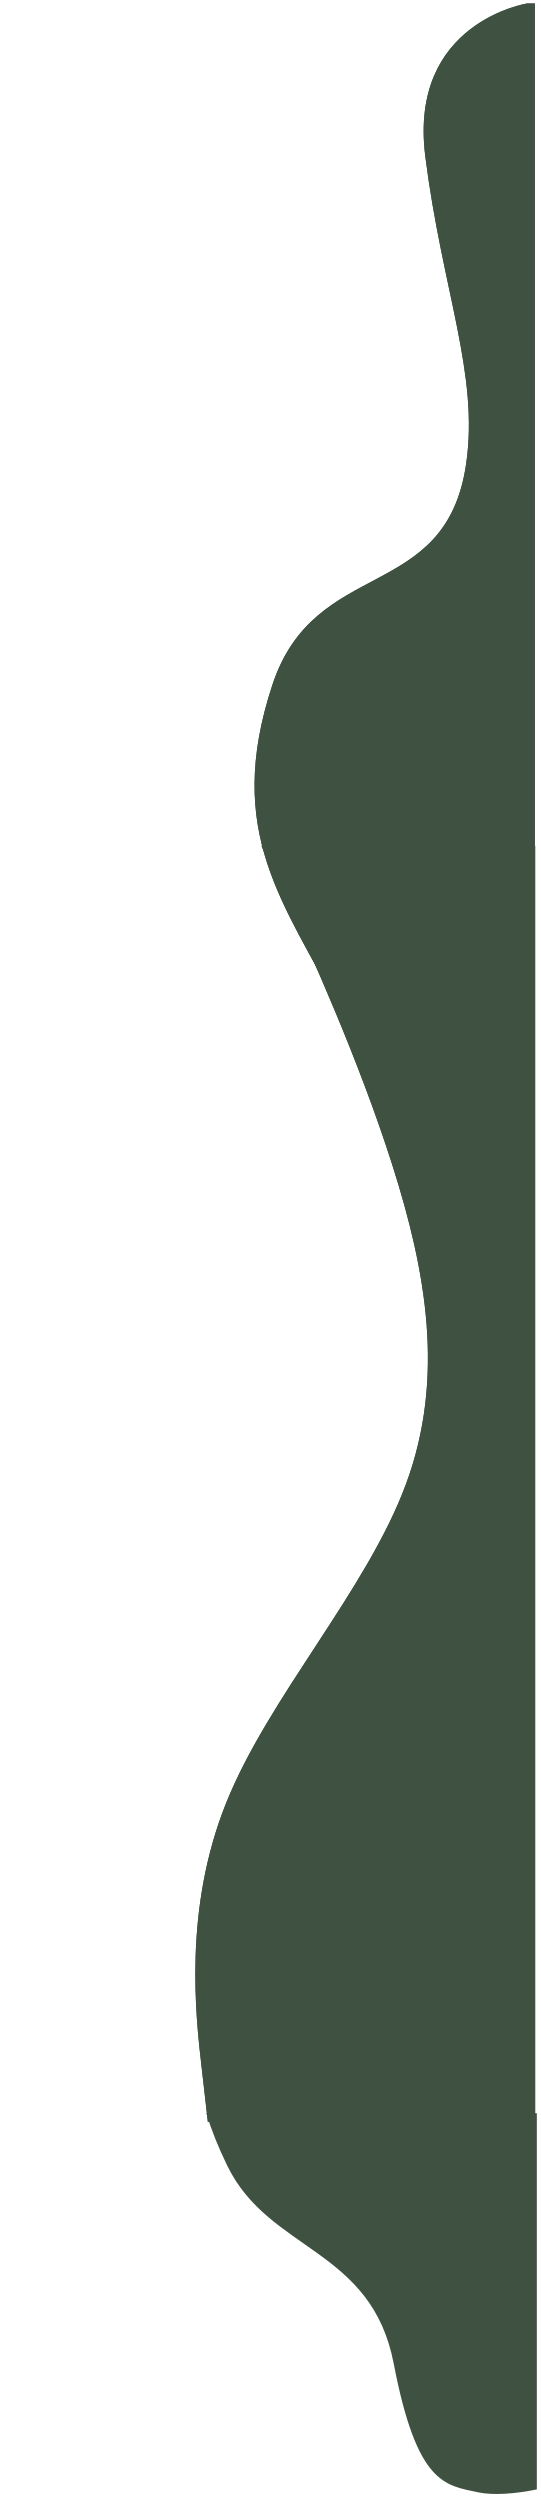
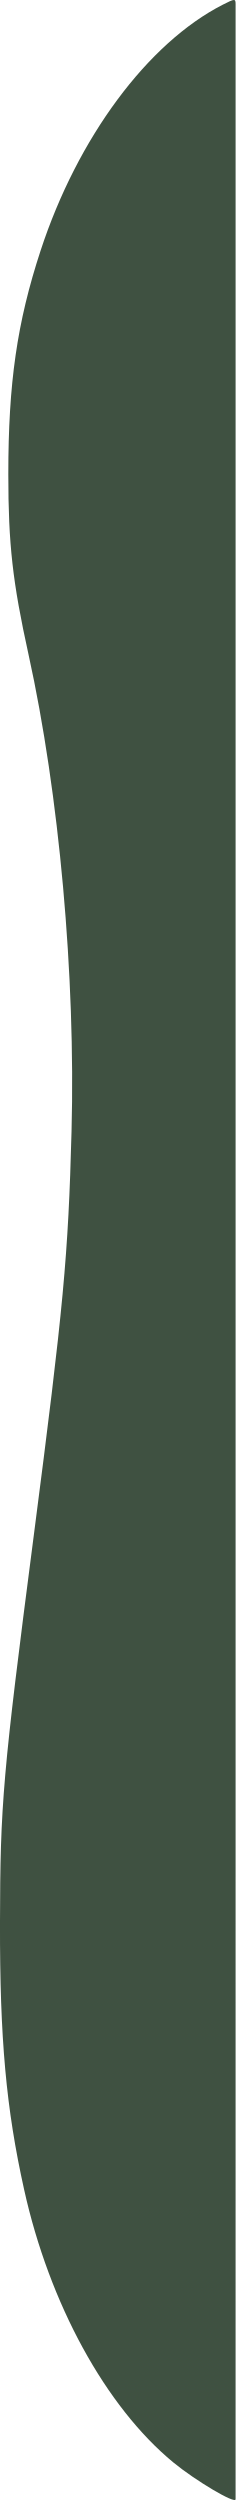
- <svg xmlns="http://www.w3.org/2000/svg" width="121" zoomAndPan="magnify" viewBox="0 0 90.75 420" height="560" preserveAspectRatio="xMidYMid meet" version="1.2">
-   <defs>
-     <clipPath id="7a833b7460">
-       <path d="M 32 142.012 L 89.906 142.012 L 89.906 356.613 L 32 356.613 Z M 32 142.012 " />
-     </clipPath>
-     <clipPath id="70d6253fc3">
-       <path d="M 42 0.578 L 89.859 0.578 L 89.859 166.289 L 42 166.289 Z M 42 0.578 " />
-     </clipPath>
-     <clipPath id="428b49b959">
-       <path d="M 0 355.016 L 90.188 355.016 L 90.188 419 L 0 419 Z M 0 355.016 " />
-     </clipPath>
-   </defs>
-   <g id="7430d4e852">
-     <g clip-rule="nonzero" clip-path="url(#7a833b7460)">
-       <path style=" stroke:none;fill-rule:nonzero;fill:#3f5141;fill-opacity:1;" d="M 34.918 356.477 L 33.898 347.543 C 32.855 338.609 30.82 320.746 38 302.879 C 45.184 285.016 61.629 267.148 68.219 249.285 C 74.809 231.418 71.586 213.555 65.898 195.688 C 60.207 177.824 52.055 159.957 48.004 151.027 L 43.926 142.094 L 89.906 142.094 L 89.906 151.027 C 89.906 159.957 89.906 177.824 89.906 195.688 C 89.906 213.555 89.906 231.418 89.906 249.285 C 89.906 267.148 89.906 285.016 89.906 302.879 C 89.906 320.746 89.906 338.609 89.906 347.543 L 89.906 356.477 Z M 34.918 356.477 " />
-       <path style=" stroke:none;fill-rule:nonzero;fill:#3f5141;fill-opacity:1;" d="M 34.918 356.477 L 33.898 347.543 C 32.855 338.609 30.82 320.746 38 302.879 C 45.184 285.016 61.629 267.148 68.219 249.285 C 74.809 231.418 71.586 213.555 65.898 195.688 C 60.207 177.824 52.055 159.957 48.004 151.027 L 43.926 142.094 L 89.906 142.094 L 89.906 151.027 C 89.906 159.957 89.906 177.824 89.906 195.688 C 89.906 213.555 89.906 231.418 89.906 249.285 C 89.906 267.148 89.906 285.016 89.906 302.879 C 89.906 320.746 89.906 338.609 89.906 347.543 L 89.906 356.477 Z M 34.918 356.477 " />
-     </g>
-     <g clip-rule="nonzero" clip-path="url(#70d6253fc3)">
-       <path style=" stroke:none;fill-rule:nonzero;fill:#3f5141;fill-opacity:1;" d="M 58.031 202.203 L 120.859 202.203 C 120.859 202.203 100.582 194.777 97.441 176.5 C 94.297 158.219 97.727 153.938 111.148 131.66 C 124.57 109.383 133.711 76.828 116.859 59.121 C 100.012 41.414 94.297 35.418 95.441 21.707 C 96.586 8 109.723 0.574 109.723 0.574 L 88.586 0.574 C 88.586 0.574 68.594 3.715 71.449 26.277 C 74.305 48.84 80.516 62.863 78.305 77.969 C 74.875 101.387 52.887 93.391 45.746 115.098 C 37.586 139.906 47.746 151.652 57.172 169.93 C 66.598 188.207 58.031 202.203 58.031 202.203 Z M 58.031 202.203 " />
-       <path style=" stroke:none;fill-rule:nonzero;fill:#3f5141;fill-opacity:1;" d="M 58.031 202.203 L 120.859 202.203 C 120.859 202.203 100.582 194.777 97.441 176.5 C 94.297 158.219 97.727 153.938 111.148 131.66 C 124.57 109.383 133.711 76.828 116.859 59.121 C 100.012 41.414 94.297 35.418 95.441 21.707 C 96.586 8 109.723 0.574 109.723 0.574 L 88.586 0.574 C 88.586 0.574 68.594 3.715 71.449 26.277 C 74.305 48.84 80.516 62.863 78.305 77.969 C 74.875 101.387 52.887 93.391 45.746 115.098 C 37.586 139.906 47.746 151.652 57.172 169.93 C 66.598 188.207 58.031 202.203 58.031 202.203 Z M 58.031 202.203 " />
-     </g>
-     <g clip-rule="nonzero" clip-path="url(#428b49b959)">
-       <path style=" stroke:none;fill-rule:nonzero;fill:#3f5141;fill-opacity:1;" d="M 80.309 418.707 C 74.715 417.516 70.039 417.348 66.141 397.074 C 62.406 377.66 45.23 378.305 38.191 363.863 C 31.73 350.57 33.797 345.871 29.531 330.406 C 22.617 305.383 -0.016 300.141 0.75 289.973 L 90.188 289.973 L 90.188 418.223 C 86.566 418.961 82.902 419.258 80.309 418.707 Z M 80.309 418.707 " />
-     </g>
+ <svg xmlns="http://www.w3.org/2000/svg" width="18.377mm" height="195.003mm" viewBox="0 0 18.377 195.003" version="1.1" id="svg5" xml:space="preserve">
+   <defs id="defs2" />
+   <g id="layer1" transform="translate(-75.16193,-44.21467)">
+     <path style="fill:#3f5141;fill-opacity:1;stroke-width:0.265" d="m 93.538,239.162 c -9e-5,-0.118 5.4e-4,-43.85 0.001,-97.184 8.7e-4,-53.333 9.4e-4,-97.181 1.6e-4,-97.438 -10e-4,-0.441 -0.059,-0.439 -0.994,0.038 -5.861,2.993 -11.33,10.37 -14.214,19.175 -1.841,5.62 -2.521,10.329 -2.521,17.462 0,5.435 0.333,8.404 1.579,14.064 2.389,10.854 3.673,25.083 3.353,37.174 -0.258,9.744 -0.618,13.591 -2.957,31.618 -2.412,18.587 -2.609,20.854 -2.624,30.163 -0.015,9.007 0.477,14.43 1.882,20.77 1.974,8.907 6.36,16.93 11.633,21.279 1.728,1.425 4.86,3.281 4.86,2.88 z" id="path3034" />
  </g>
</svg>
